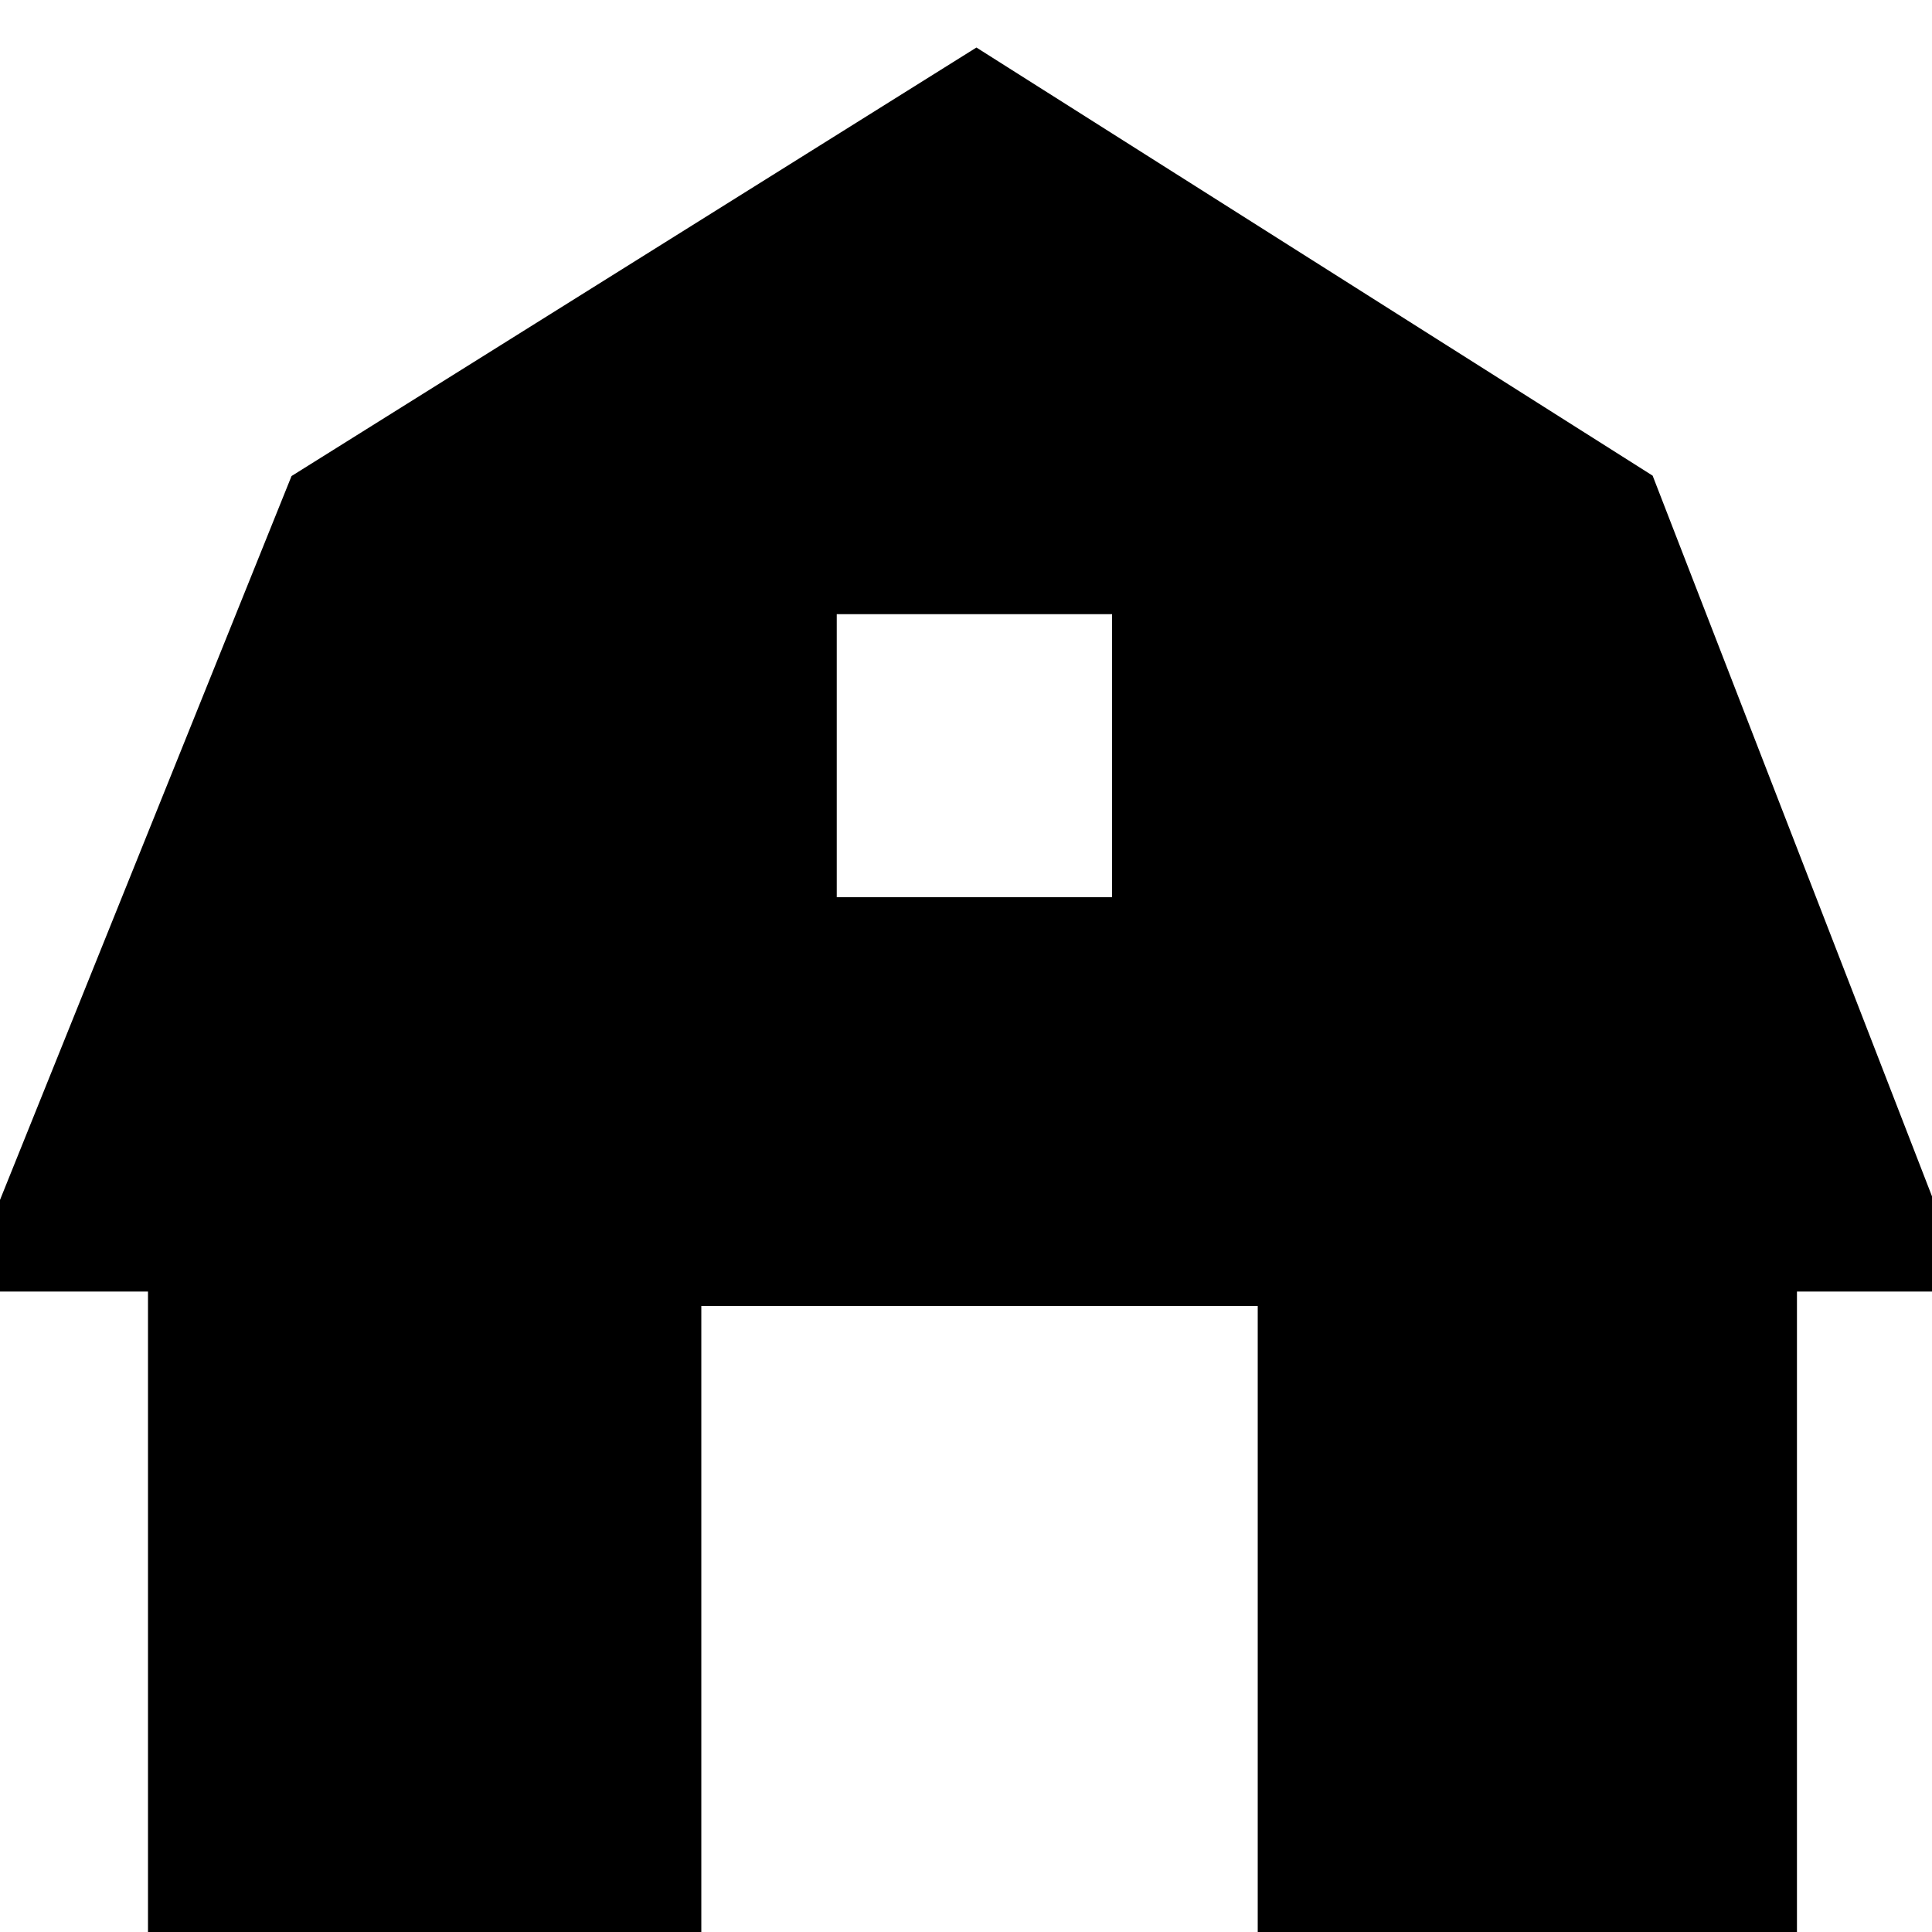
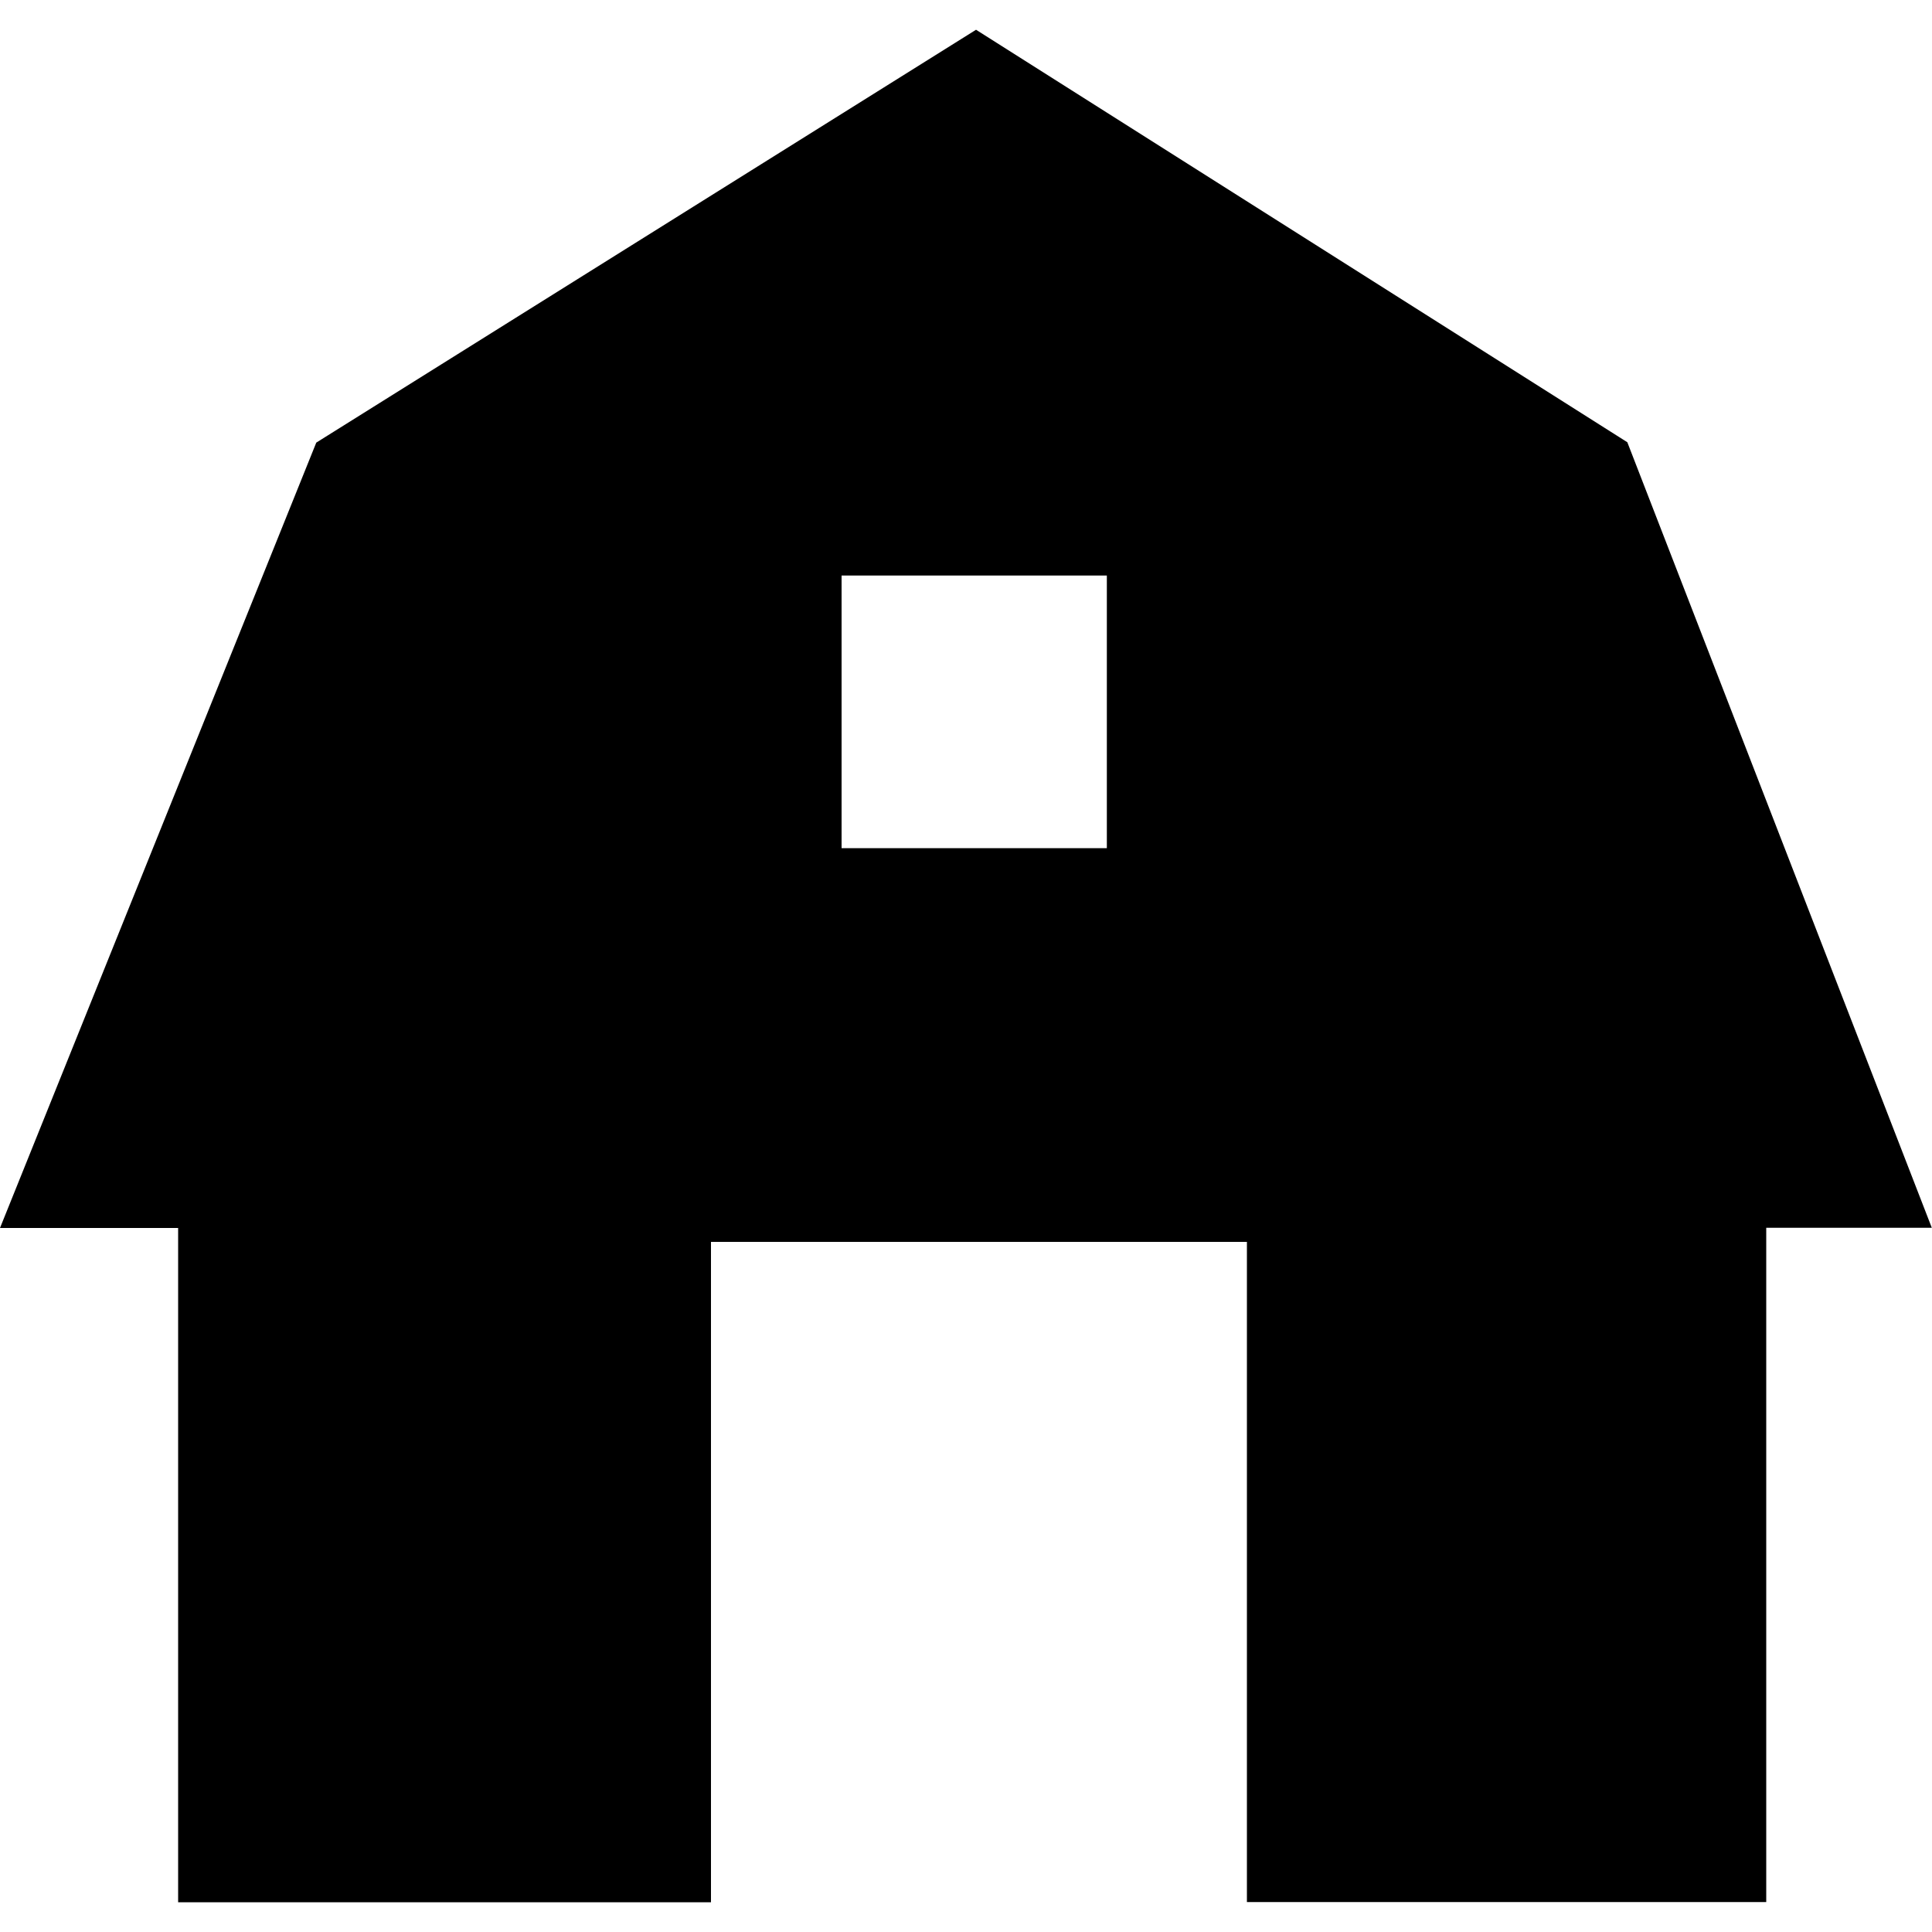
- <svg xmlns="http://www.w3.org/2000/svg" height="1000" width="1000.0">
-   <path d="m505.4 24.6l-354.5 221.8-170 422.1 95.7 0 0 362.3 286.4 0 0-354.8 288 0 0 354.8 279.1 0 0-362.3 89 0-163.7-422.3-350-221.6z m-72.3 293.3l142.5 0 0 146.5-142.5 0 0-146.5z" />
+ <svg xmlns="http://www.w3.org/2000/svg" version="1.1" id="Calque_1" x="0px" y="0px" viewBox="0 0 1000 1000" style="enable-background:new 0 0 1000 1000;" xml:space="preserve">
+   <path d="M505.2,15.4L163.7,229.1L0,635.6h92.2v349H368V642.8h277.4v341.7h268.8v-349h85.7L842.3,228.9L505.2,15.4L505.2,15.4z   M435.6,297.9h137.3V439H435.6V297.9z" />
</svg>
